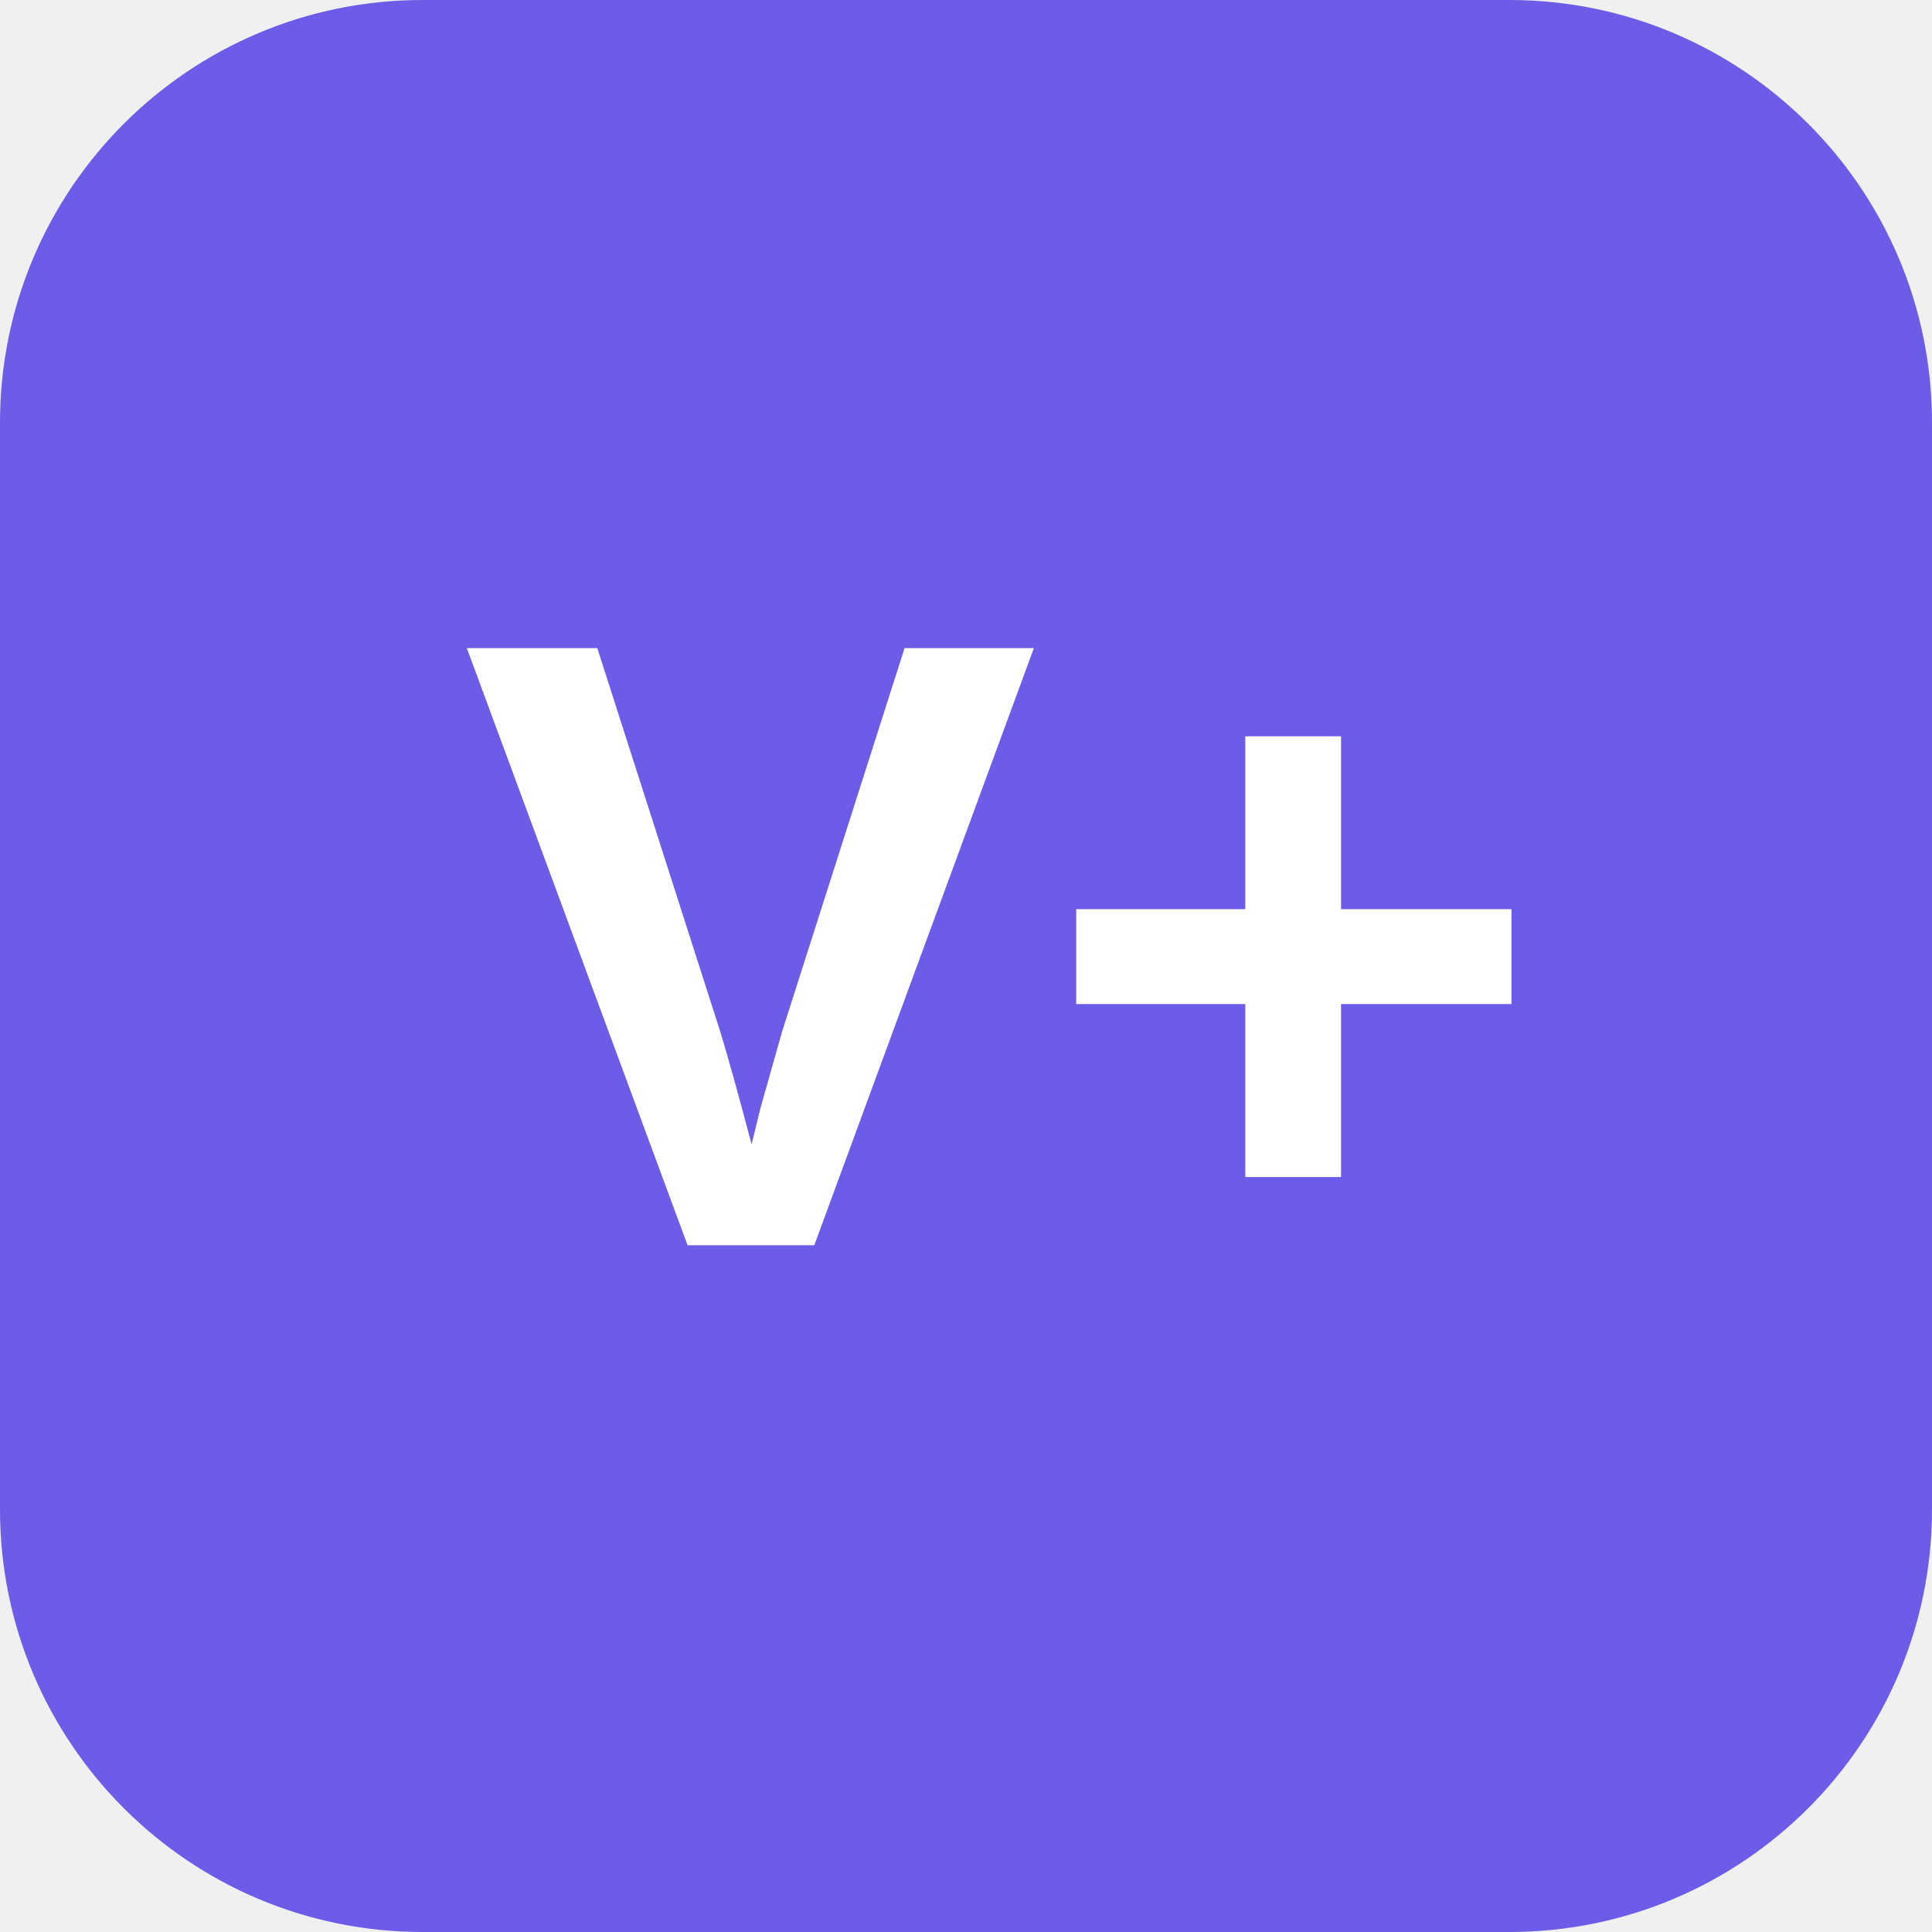
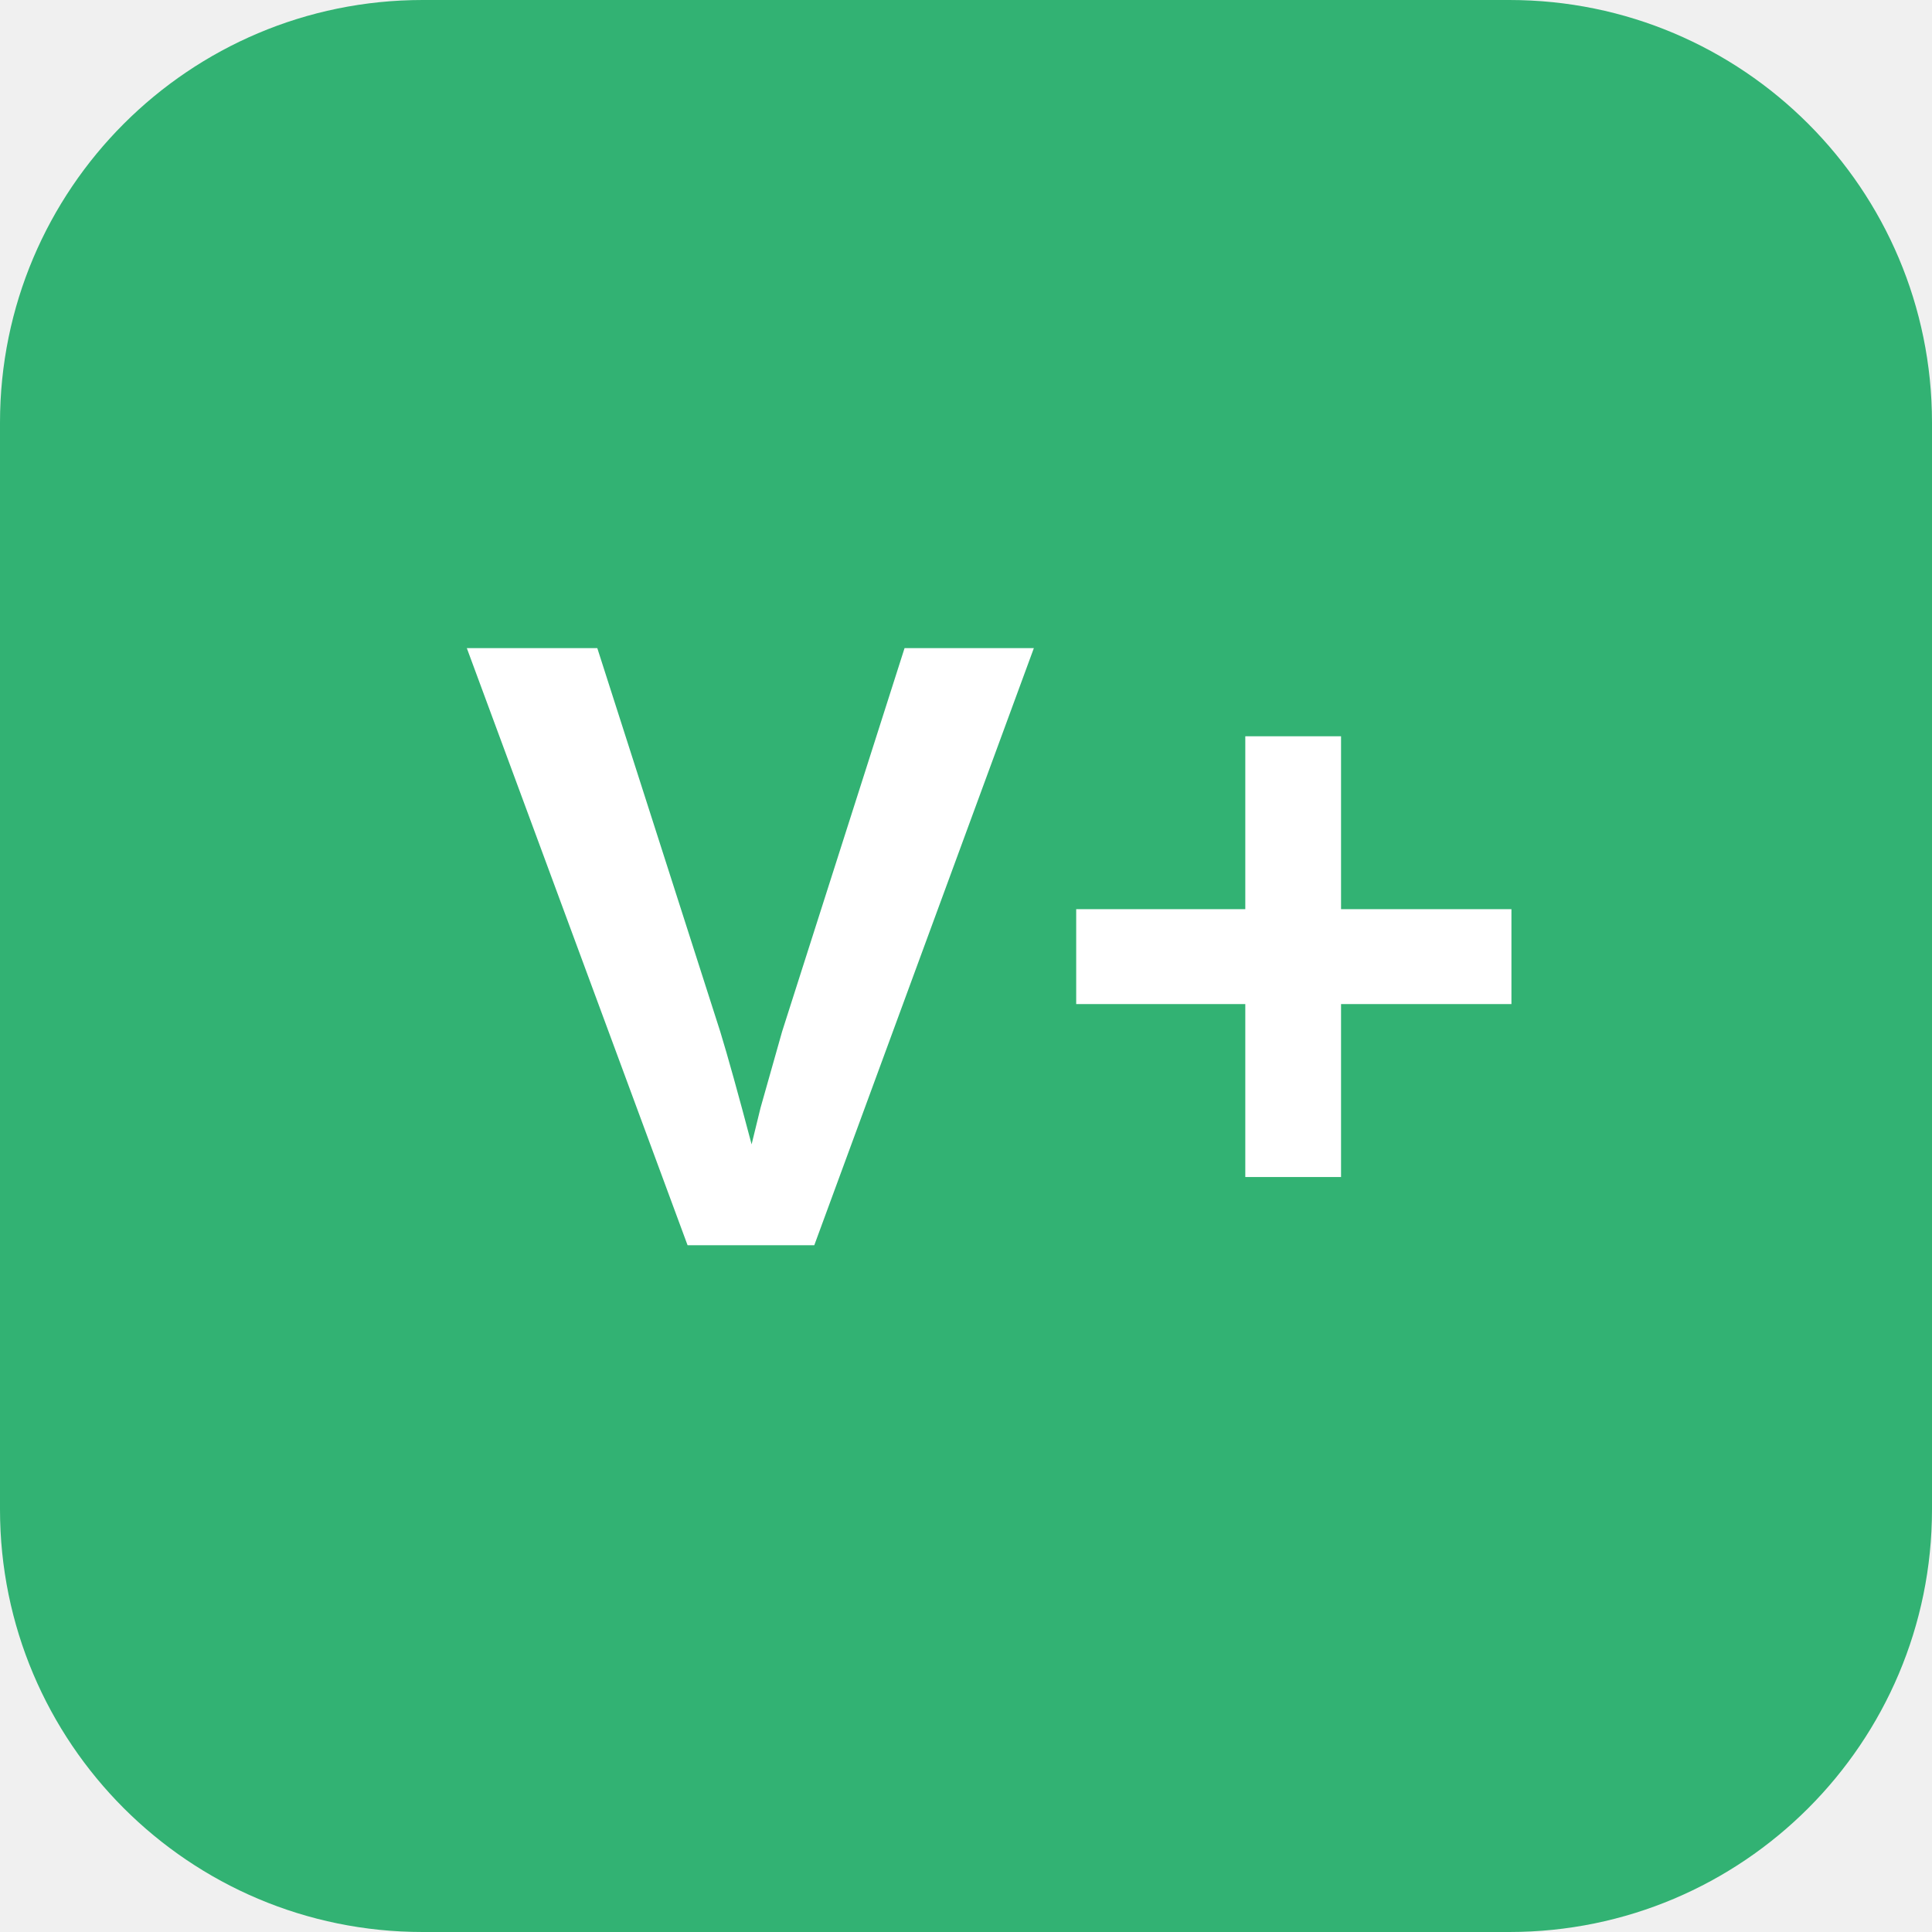
<svg xmlns="http://www.w3.org/2000/svg" viewBox="0 0 512 512">
-   <rect width="512" height="512" rx="112" fill="#6C5CE7" />
+   <rect width="512" height="512" rx="112" fill="#32B273" />
  <text x="266" y="330" font-family="Arial, Helvetica, sans-serif" font-weight="800" font-size="230" fill="#ffffff" text-anchor="middle">V+</text>
</svg>
